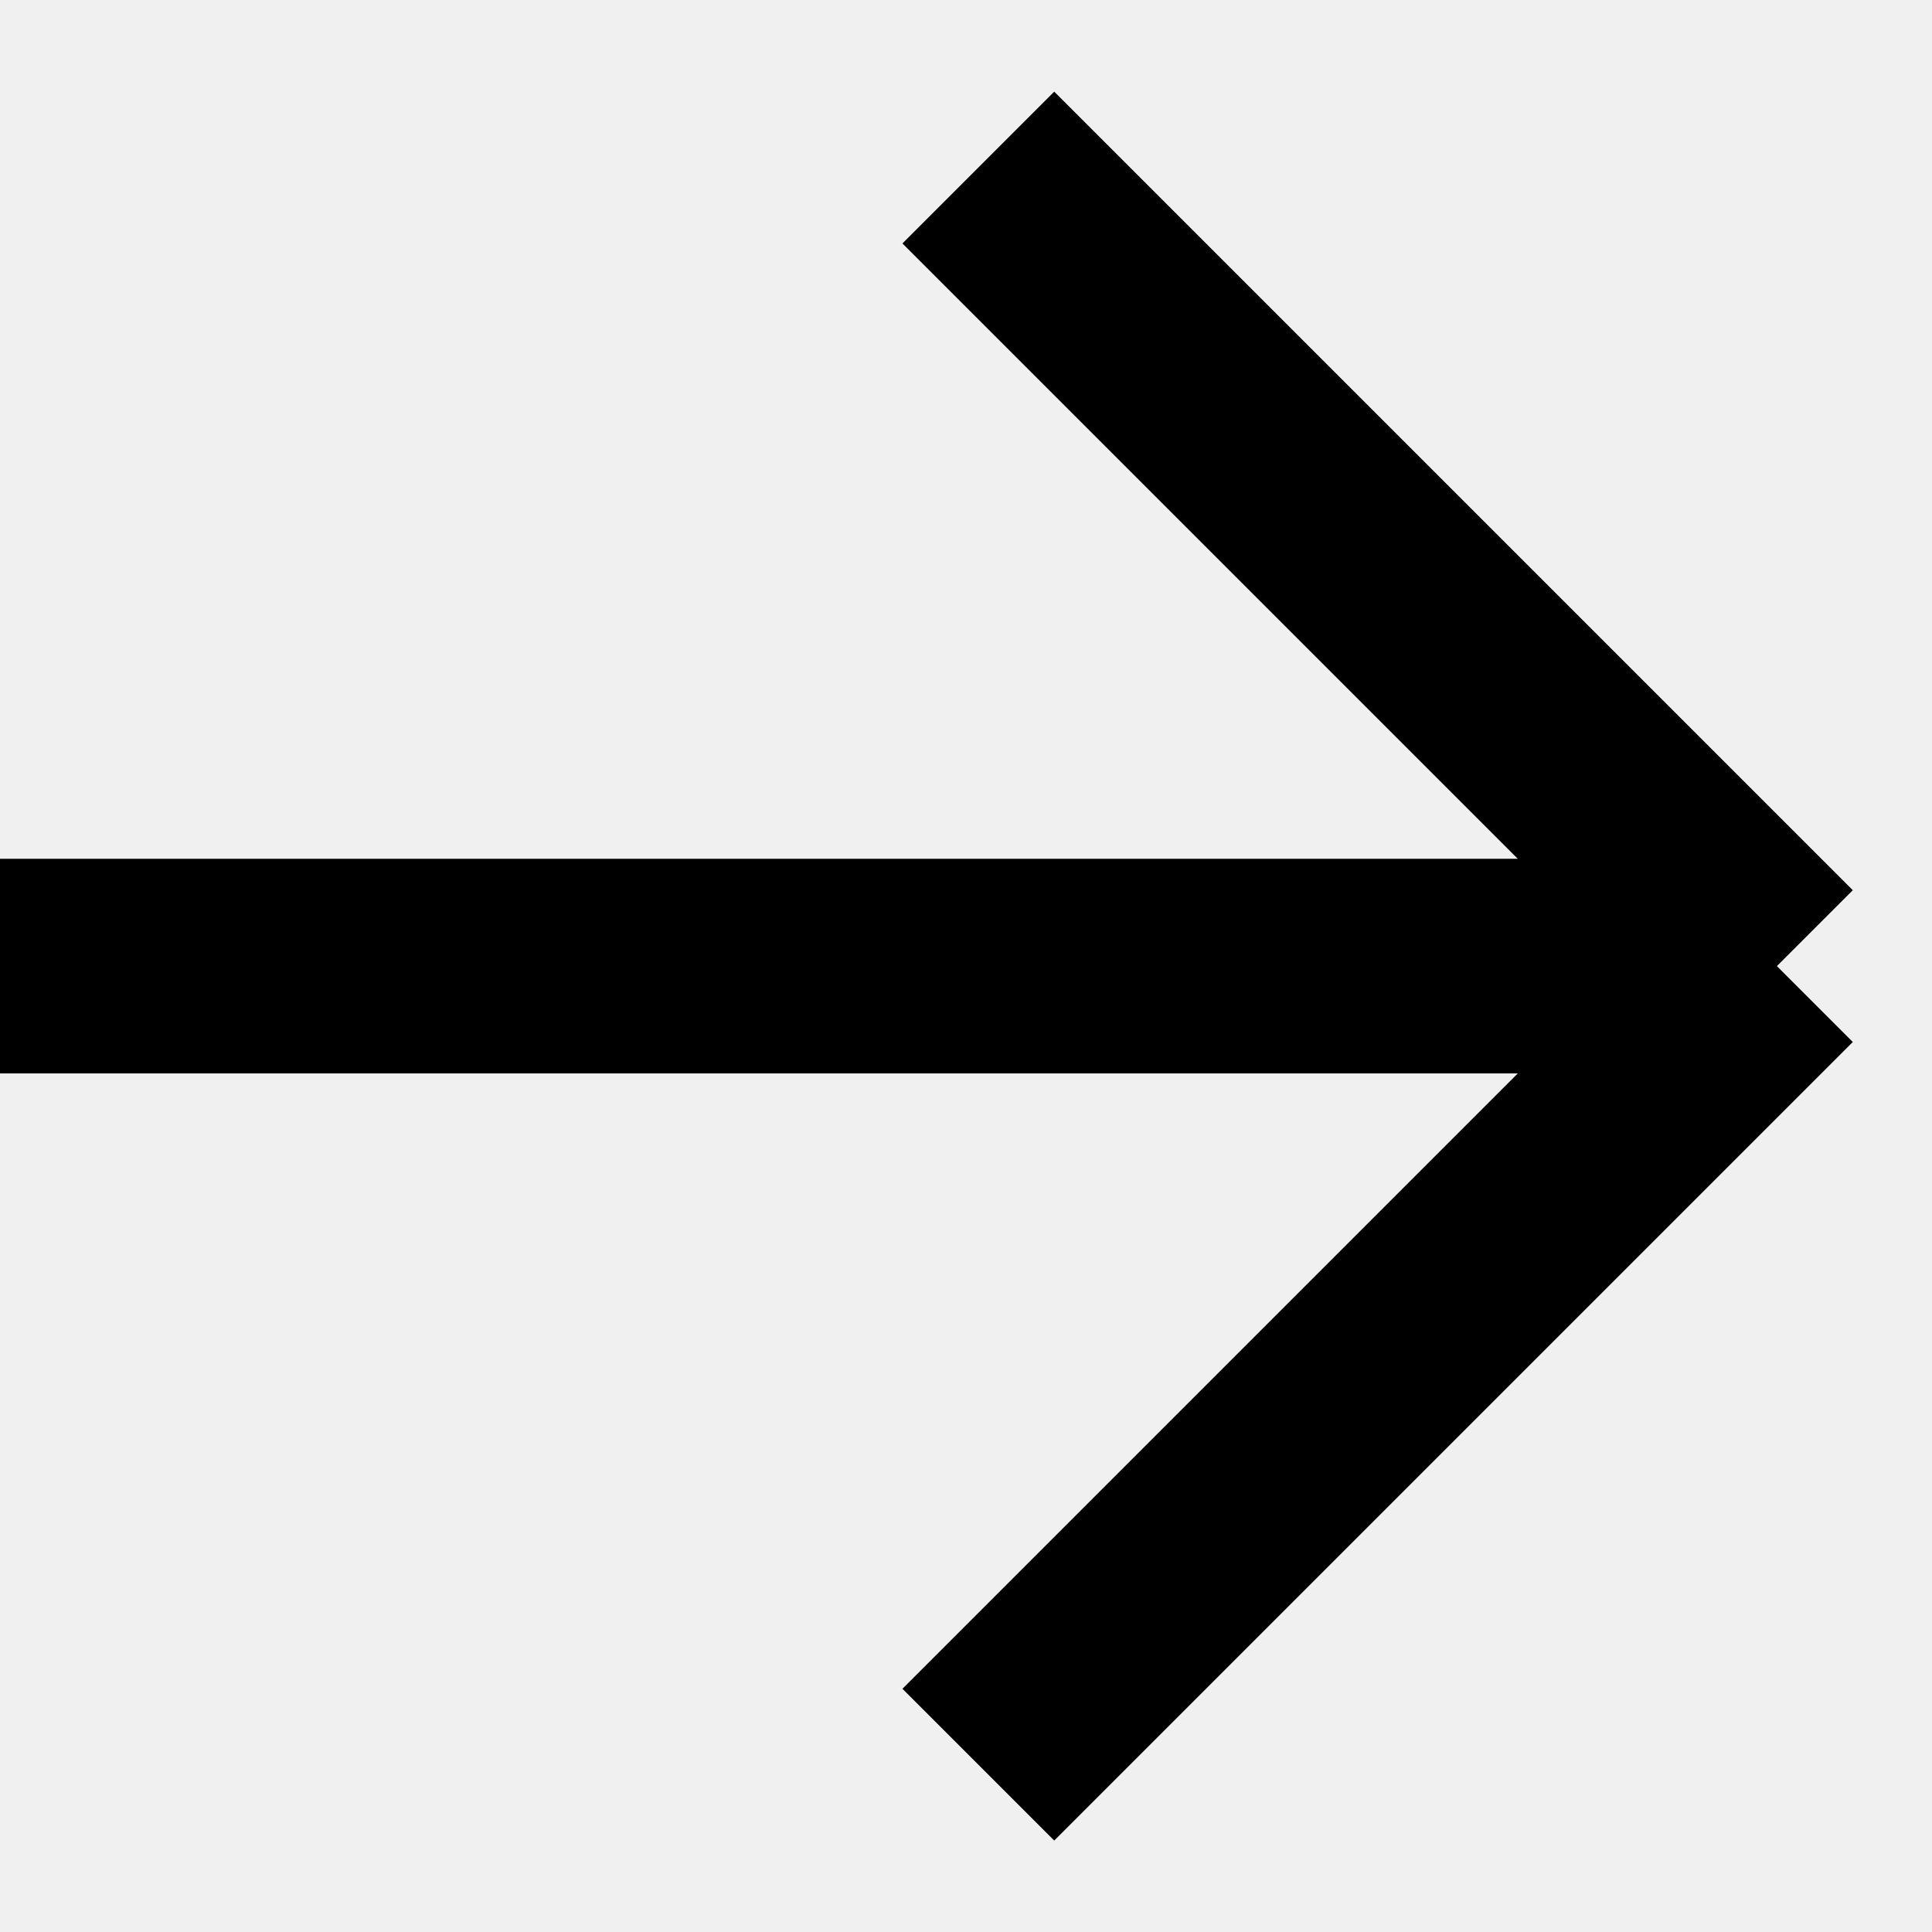
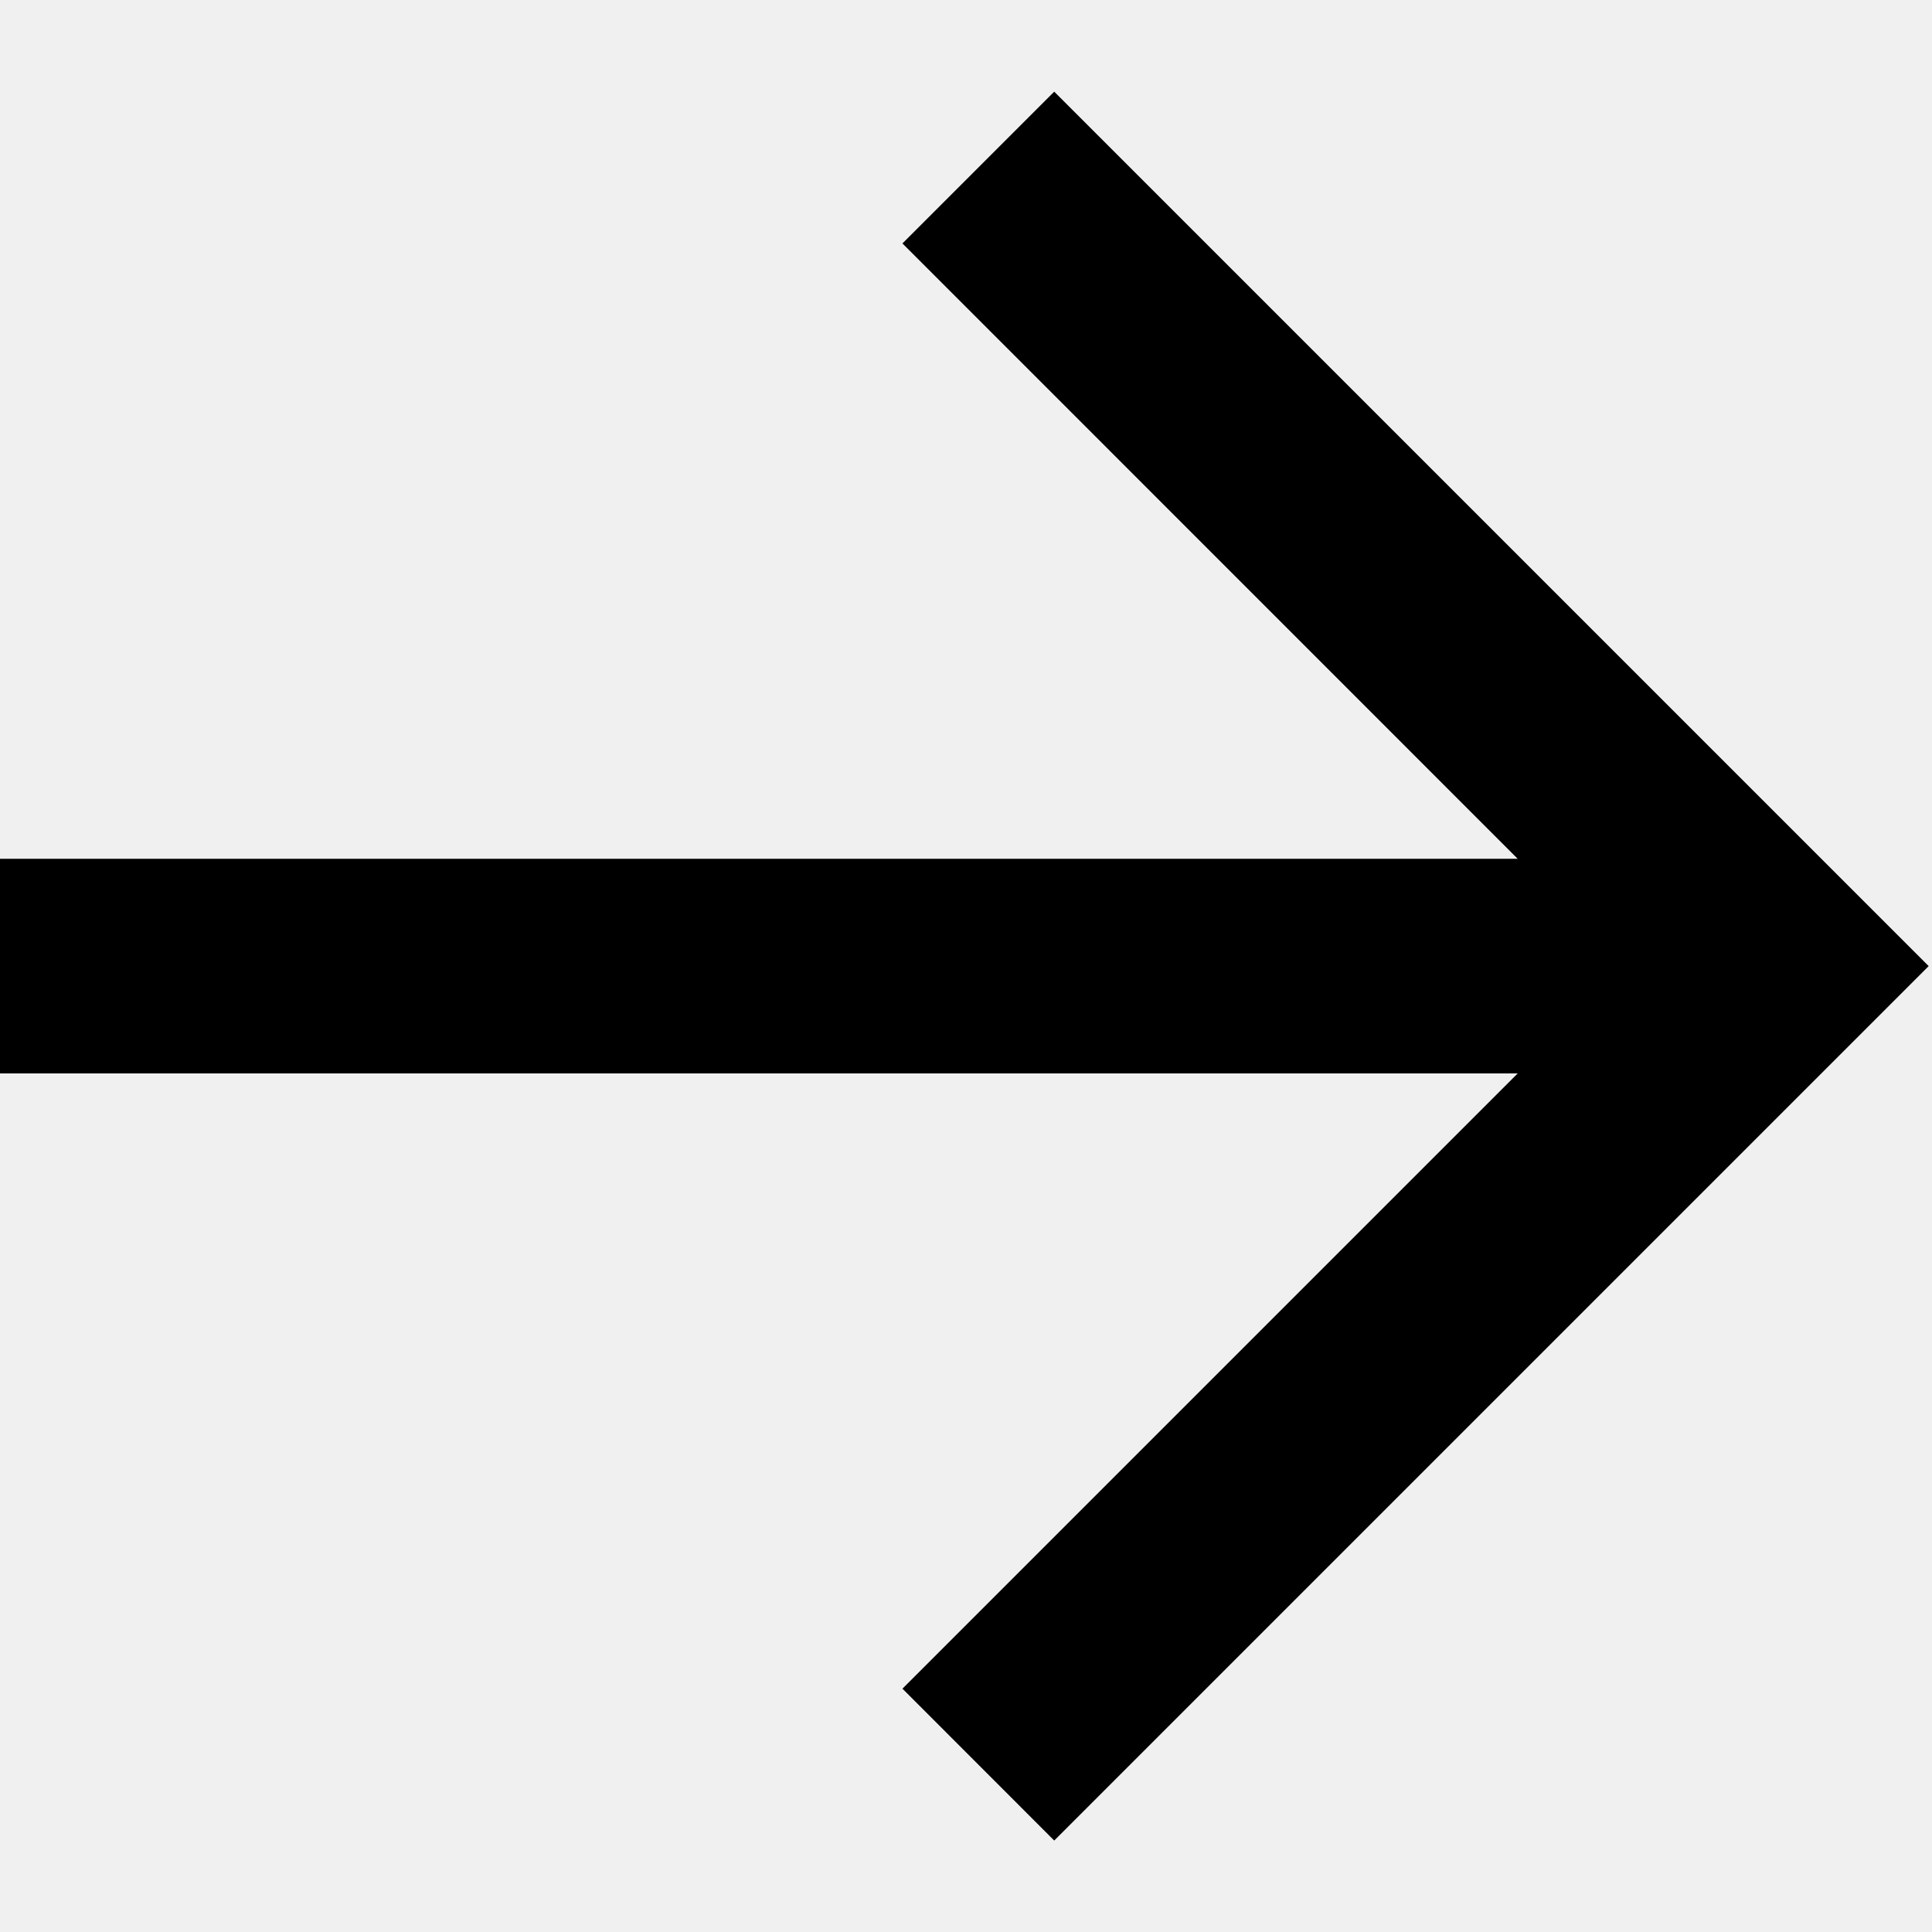
<svg xmlns="http://www.w3.org/2000/svg" width="18" height="18" viewBox="0 0 18 18" fill="none">
-   <g clip-path="url(#clip0_313_5646)">
-     <path d="M0 9.001H16.555M16.555 9.001L9.115 16.441M16.555 9.001L9.115 1.561" stroke="black" stroke-width="2" />
+   <g clip-path="url(#clip0_374_4165)">
+     <path fill-rule="evenodd" clip-rule="evenodd" d="M9.822 0.854L17.969 9.001L9.822 17.148L8.408 15.733L14.14 10.001H0V8.001H14.14L8.408 2.268L9.822 0.854Z" fill="black" />
  </g>
  <defs>
-     <clipPath id="clip0_313_5646">
+     <clipPath id="clip0_374_4165">
      <rect width="18" height="18" fill="white" />
    </clipPath>
  </defs>
</svg>
